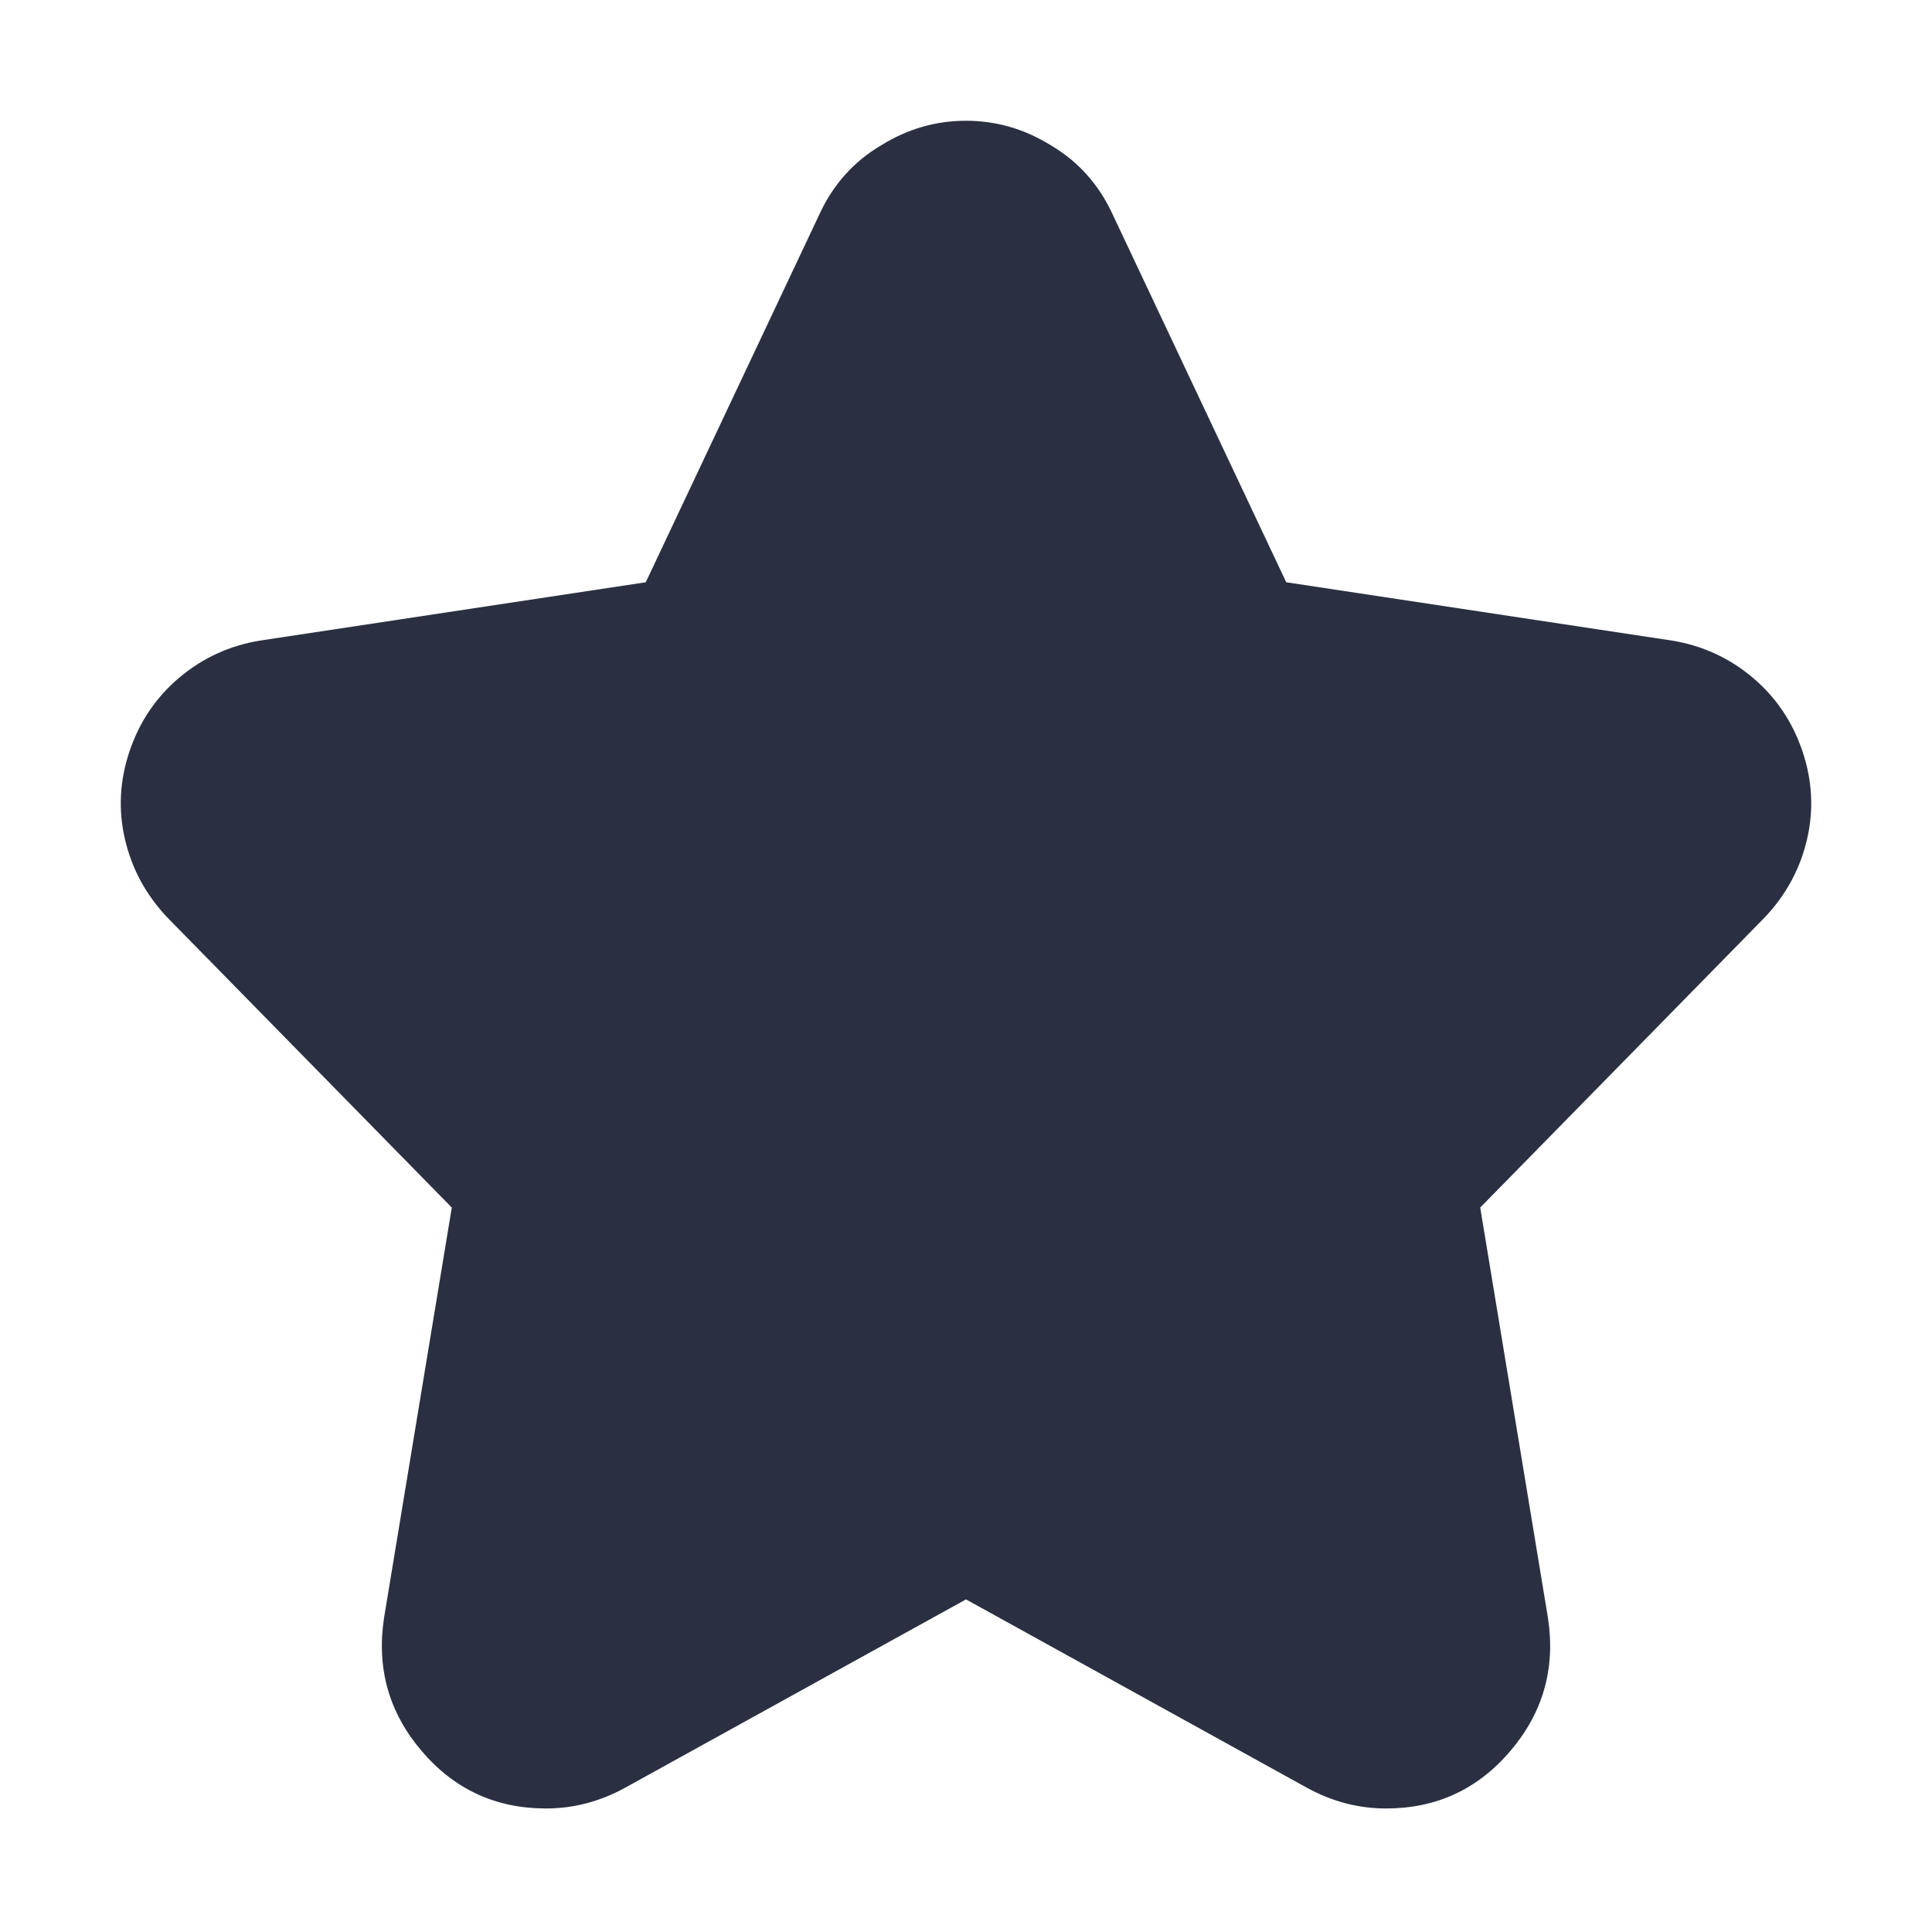
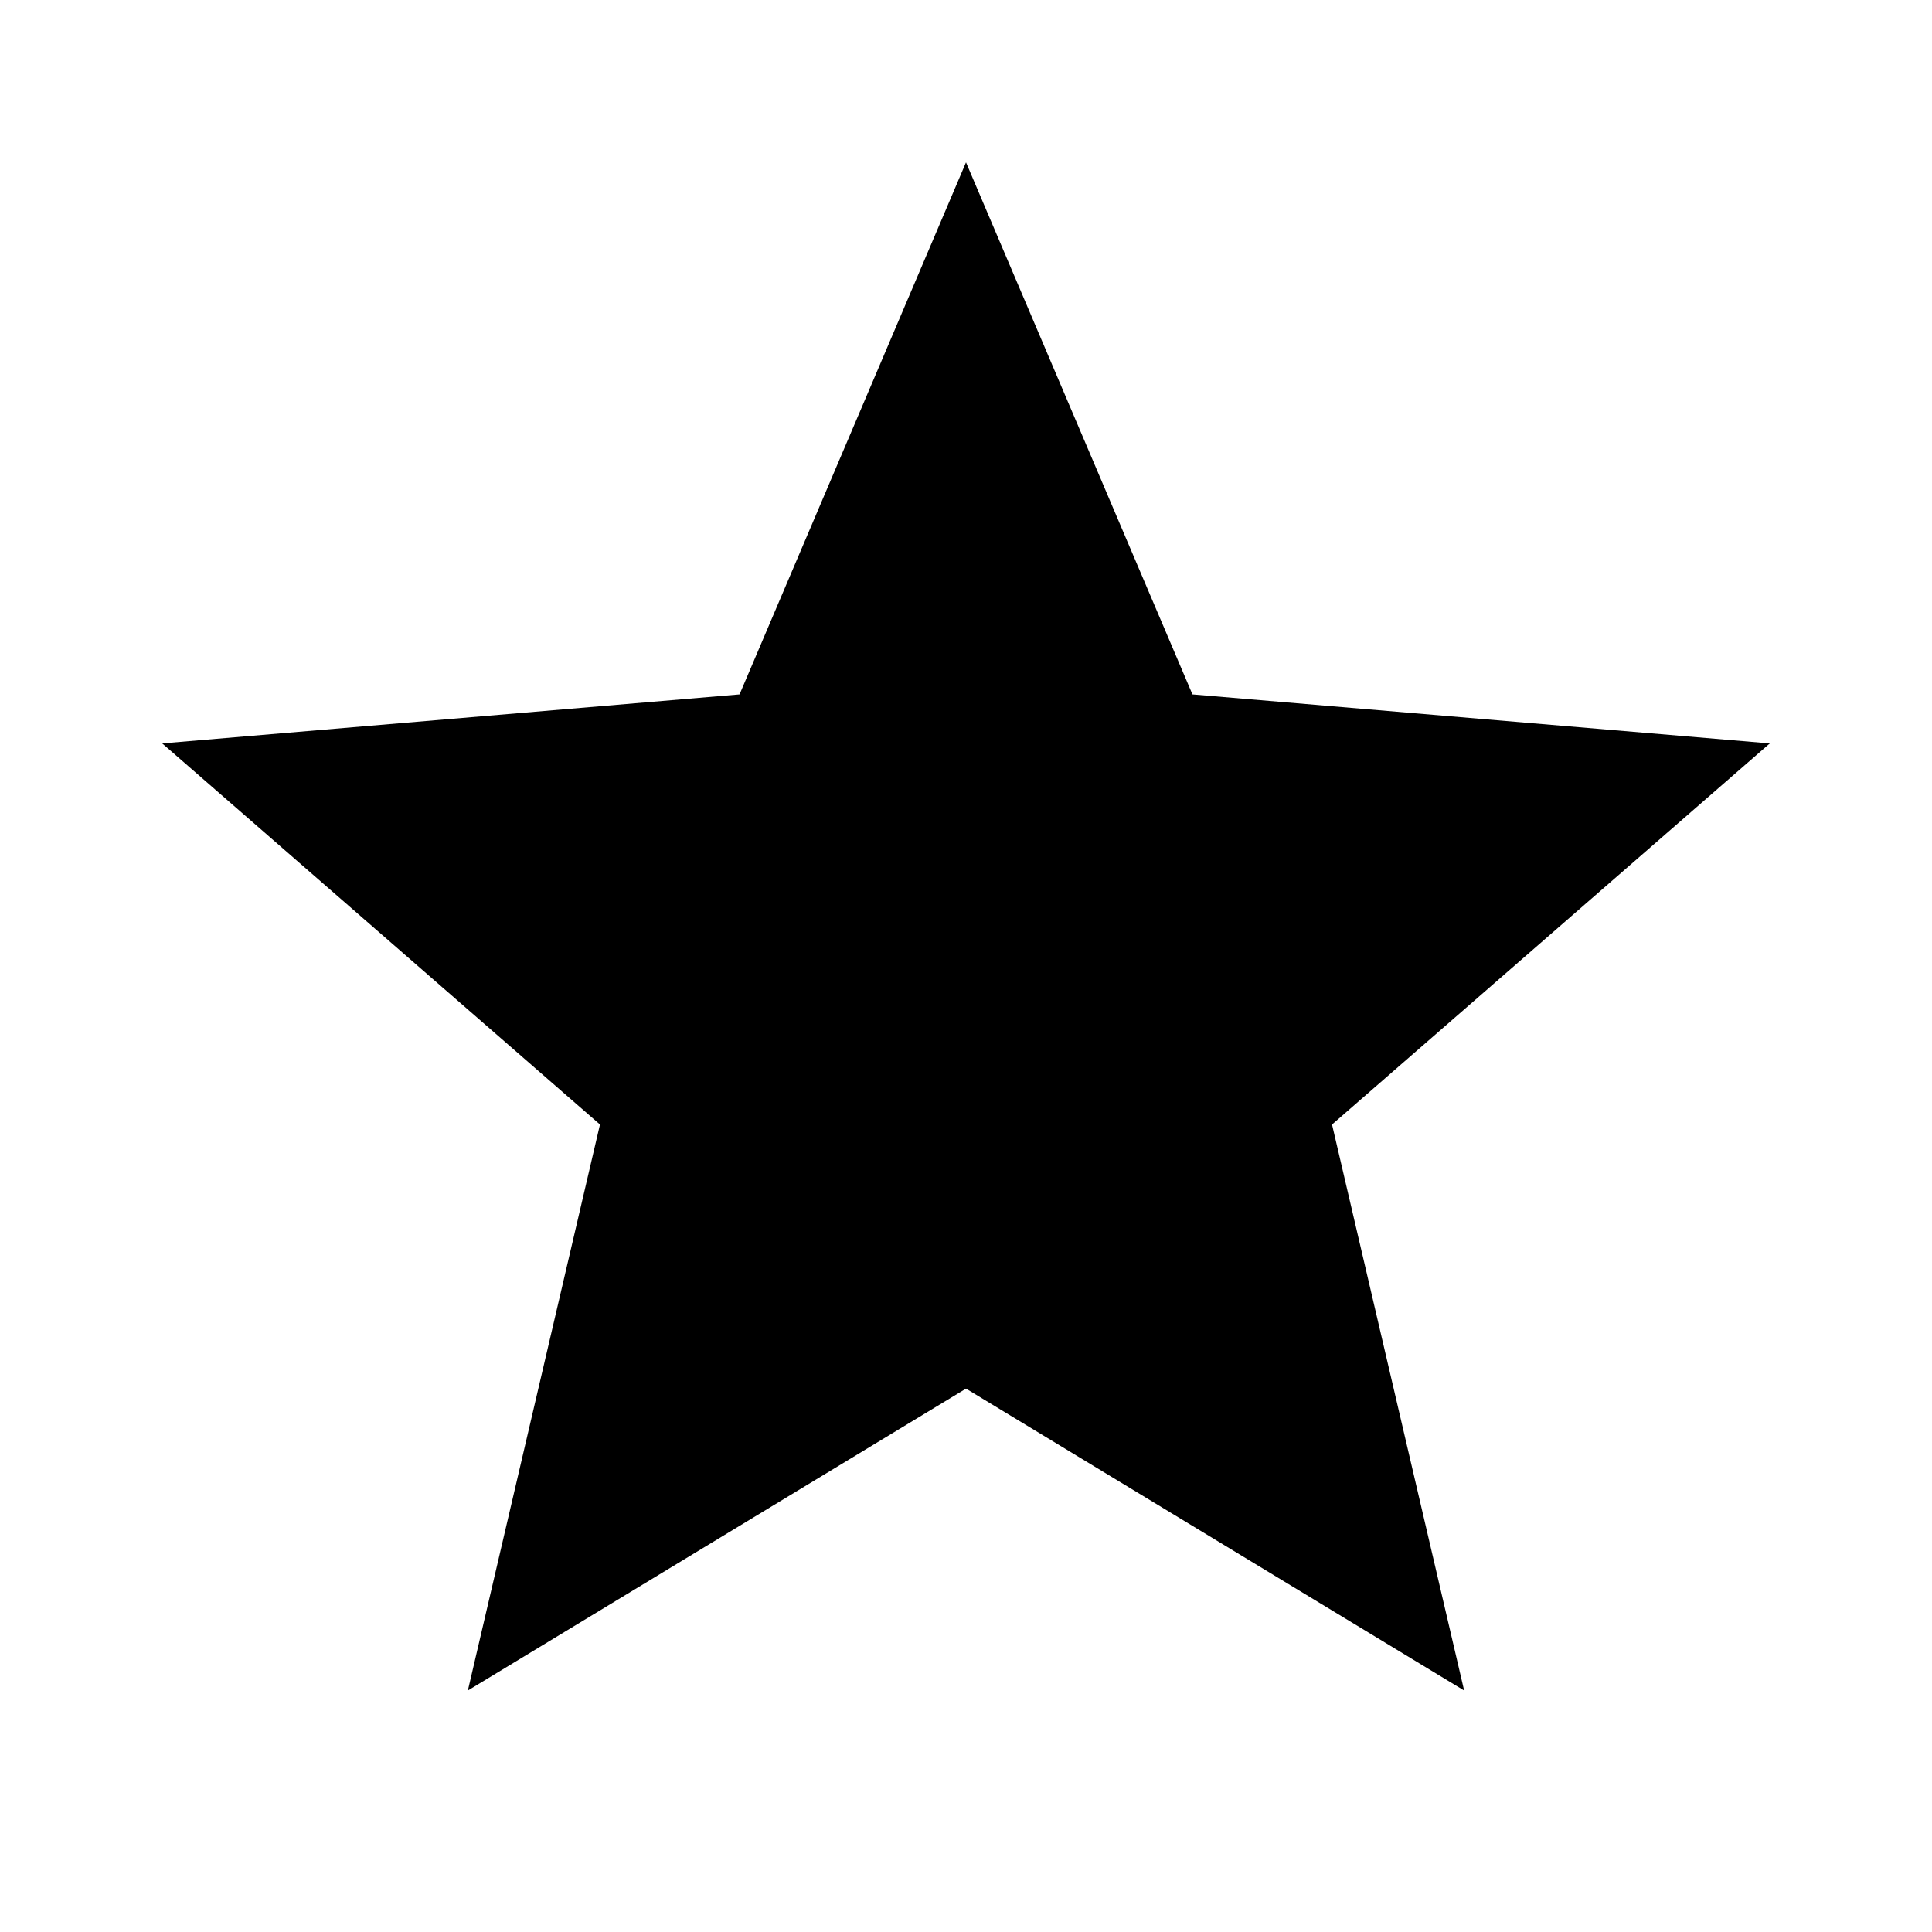
- <svg xmlns="http://www.w3.org/2000/svg" xmlns:xlink="http://www.w3.org/1999/xlink" width="32" height="32" viewBox="0 0 32 32">
-   <defs>
-     <path id="star-a" d="M16,2 C16.499,2 16.967,2.135 17.404,2.406 C17.862,2.676 18.205,3.061 18.433,3.56 L21.304,9.644 L27.699,10.611 C28.199,10.694 28.641,10.897 29.025,11.219 C29.41,11.542 29.686,11.947 29.852,12.436 C30.018,12.925 30.044,13.413 29.93,13.902 C29.816,14.391 29.582,14.823 29.228,15.197 L24.517,20.001 L25.64,26.803 C25.765,27.635 25.557,28.368 25.016,29.002 C24.476,29.637 23.789,29.954 22.957,29.954 C22.5,29.954 22.063,29.839 21.647,29.611 L16,26.491 L10.353,29.611 C9.937,29.839 9.5,29.954 9.043,29.954 C8.211,29.954 7.524,29.637 6.984,29.002 C6.443,28.368 6.235,27.635 6.36,26.803 L7.483,20.001 L2.772,15.197 C2.418,14.823 2.184,14.391 2.07,13.902 C1.956,13.413 1.982,12.925 2.148,12.436 C2.314,11.947 2.59,11.542 2.975,11.219 C3.359,10.897 3.801,10.694 4.301,10.611 L10.696,9.644 L13.567,3.56 C13.795,3.061 14.138,2.676 14.596,2.406 C15.033,2.135 15.501,2 16,2 Z" />
-   </defs>
-   <g fill="none" fill-rule="evenodd">
-     <use fill="#2A3042" xlink:href="#star-a" />
-   </g>
+ <svg xmlns="http://www.w3.org/2000/svg" version="1.1" width="24" height="24" viewBox="0 0 24 24">
+   <path d="M12 17.25l-6.188 3.75 1.641-7.031-5.438-4.734 7.172-0.609 2.813-6.609 2.813 6.609 7.172 0.609-5.438 4.734 1.641 7.031z" />
</svg>
